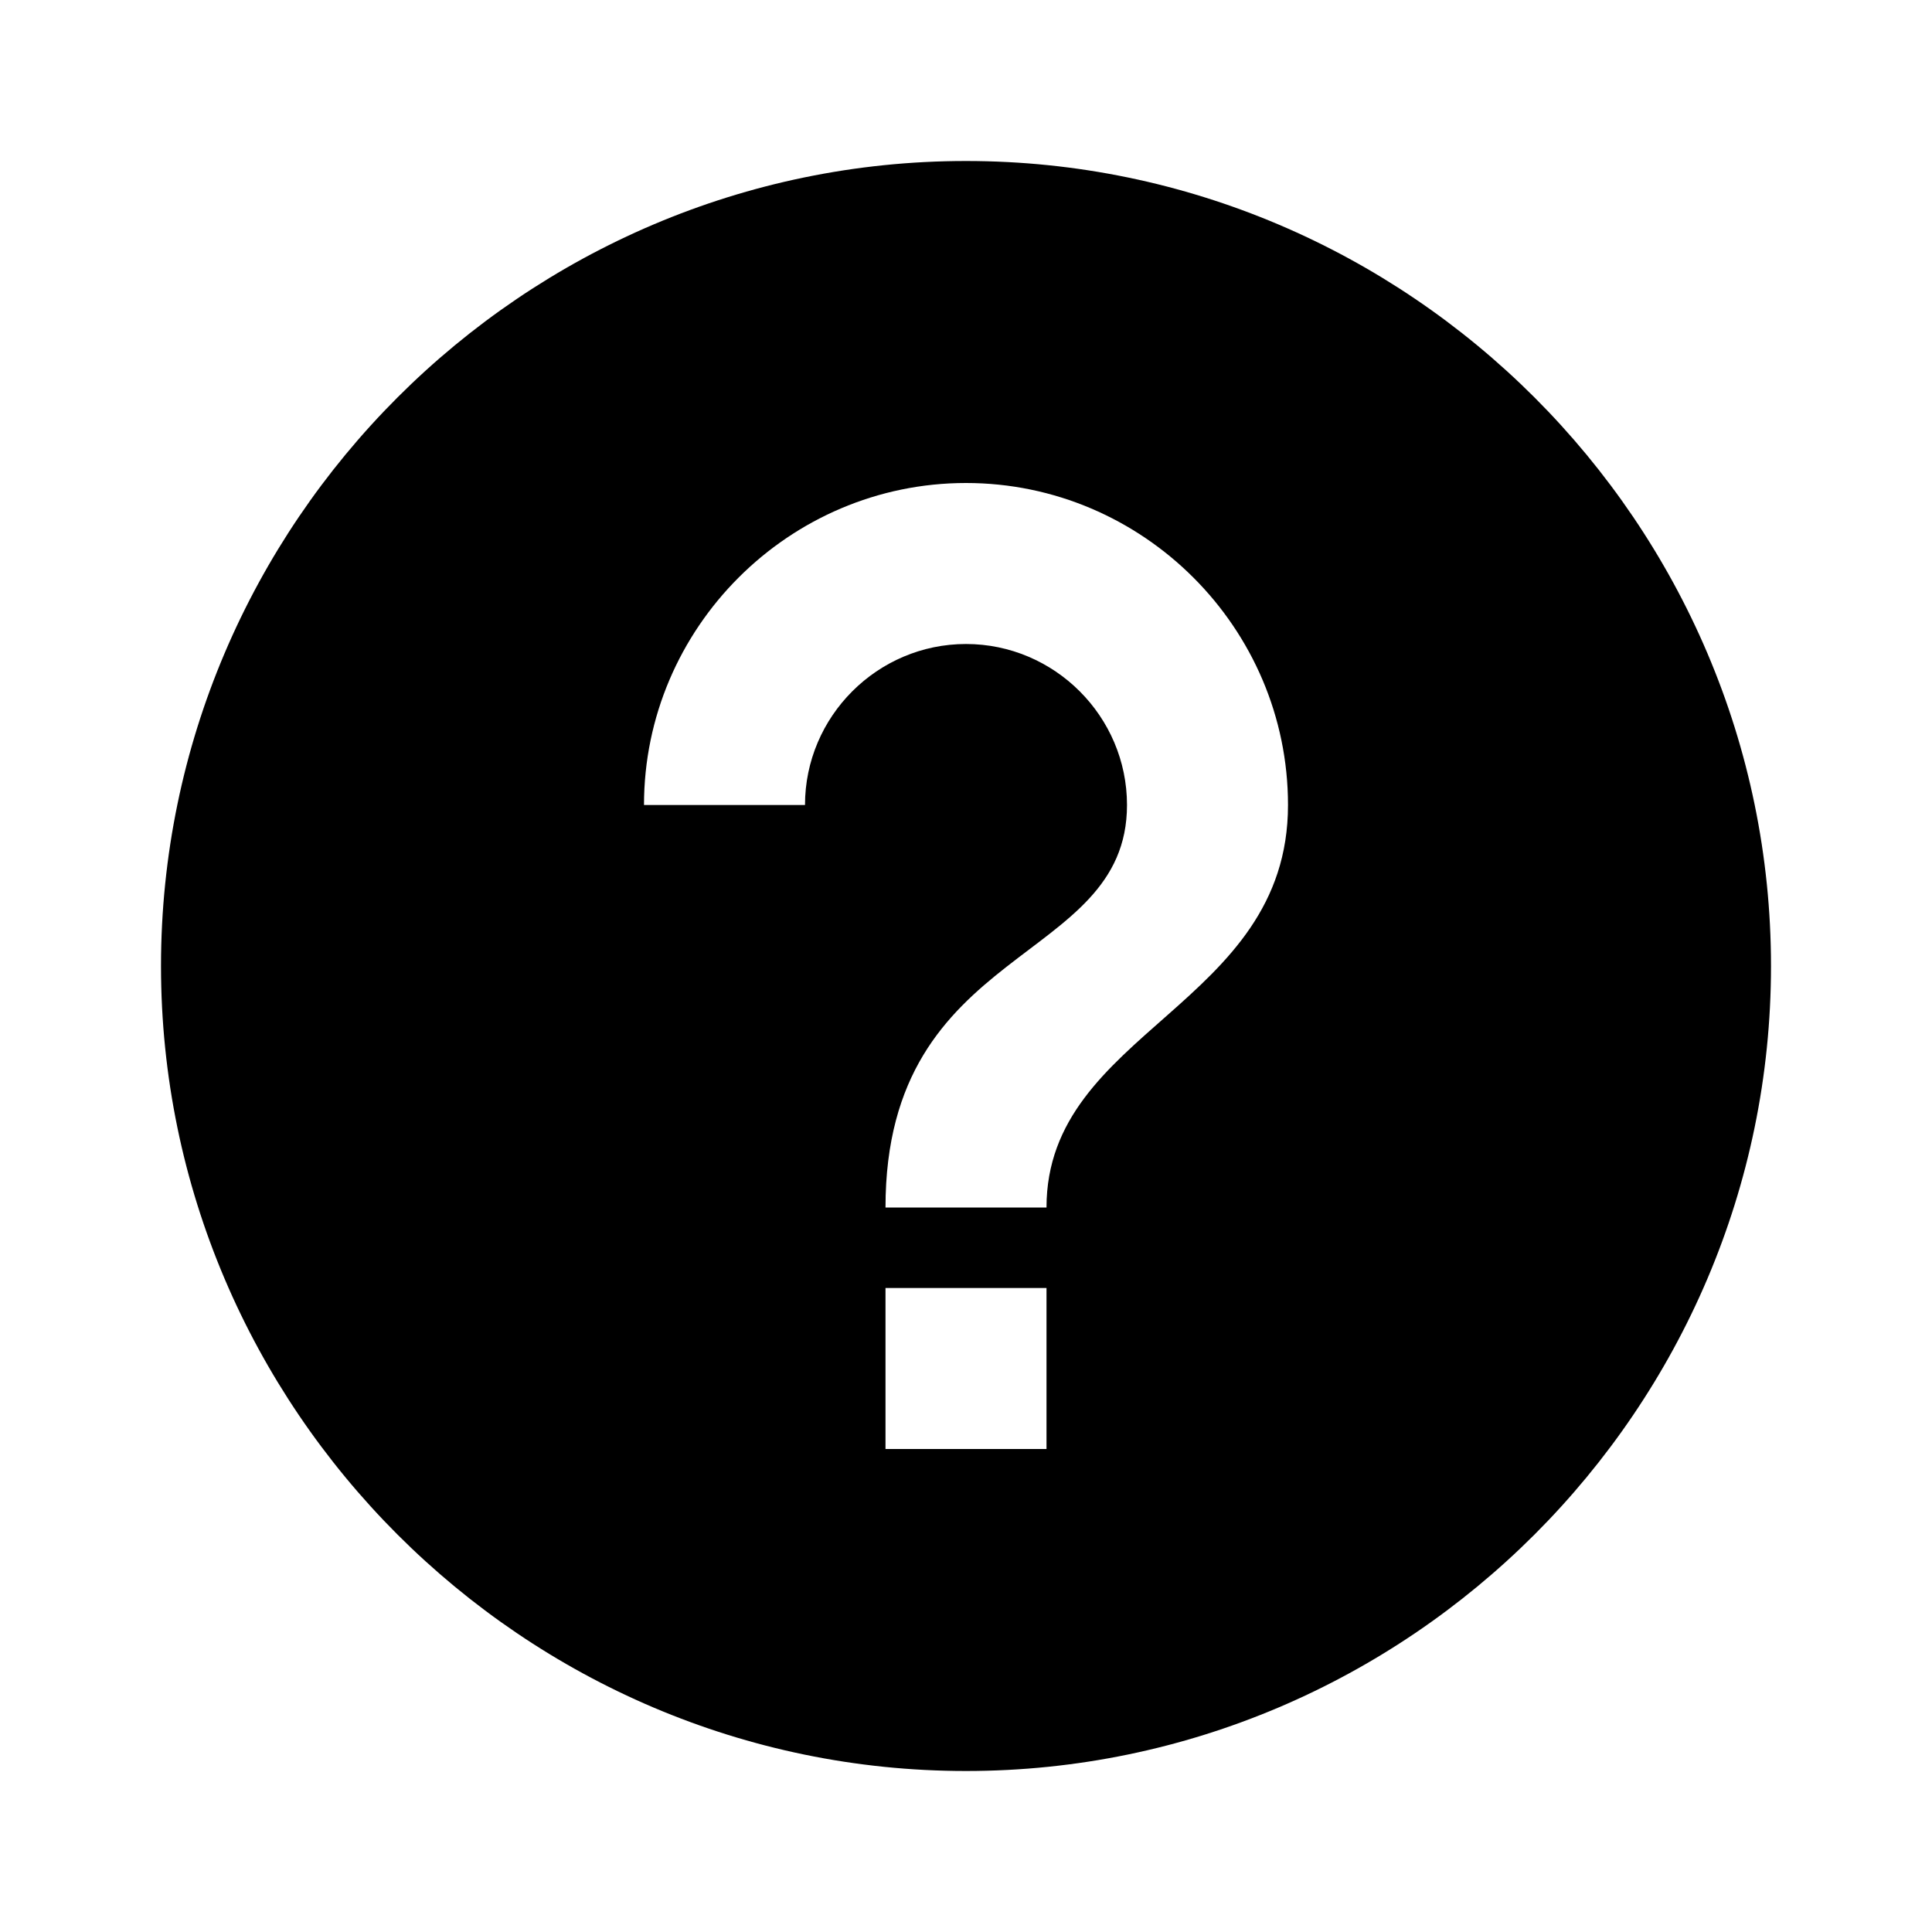
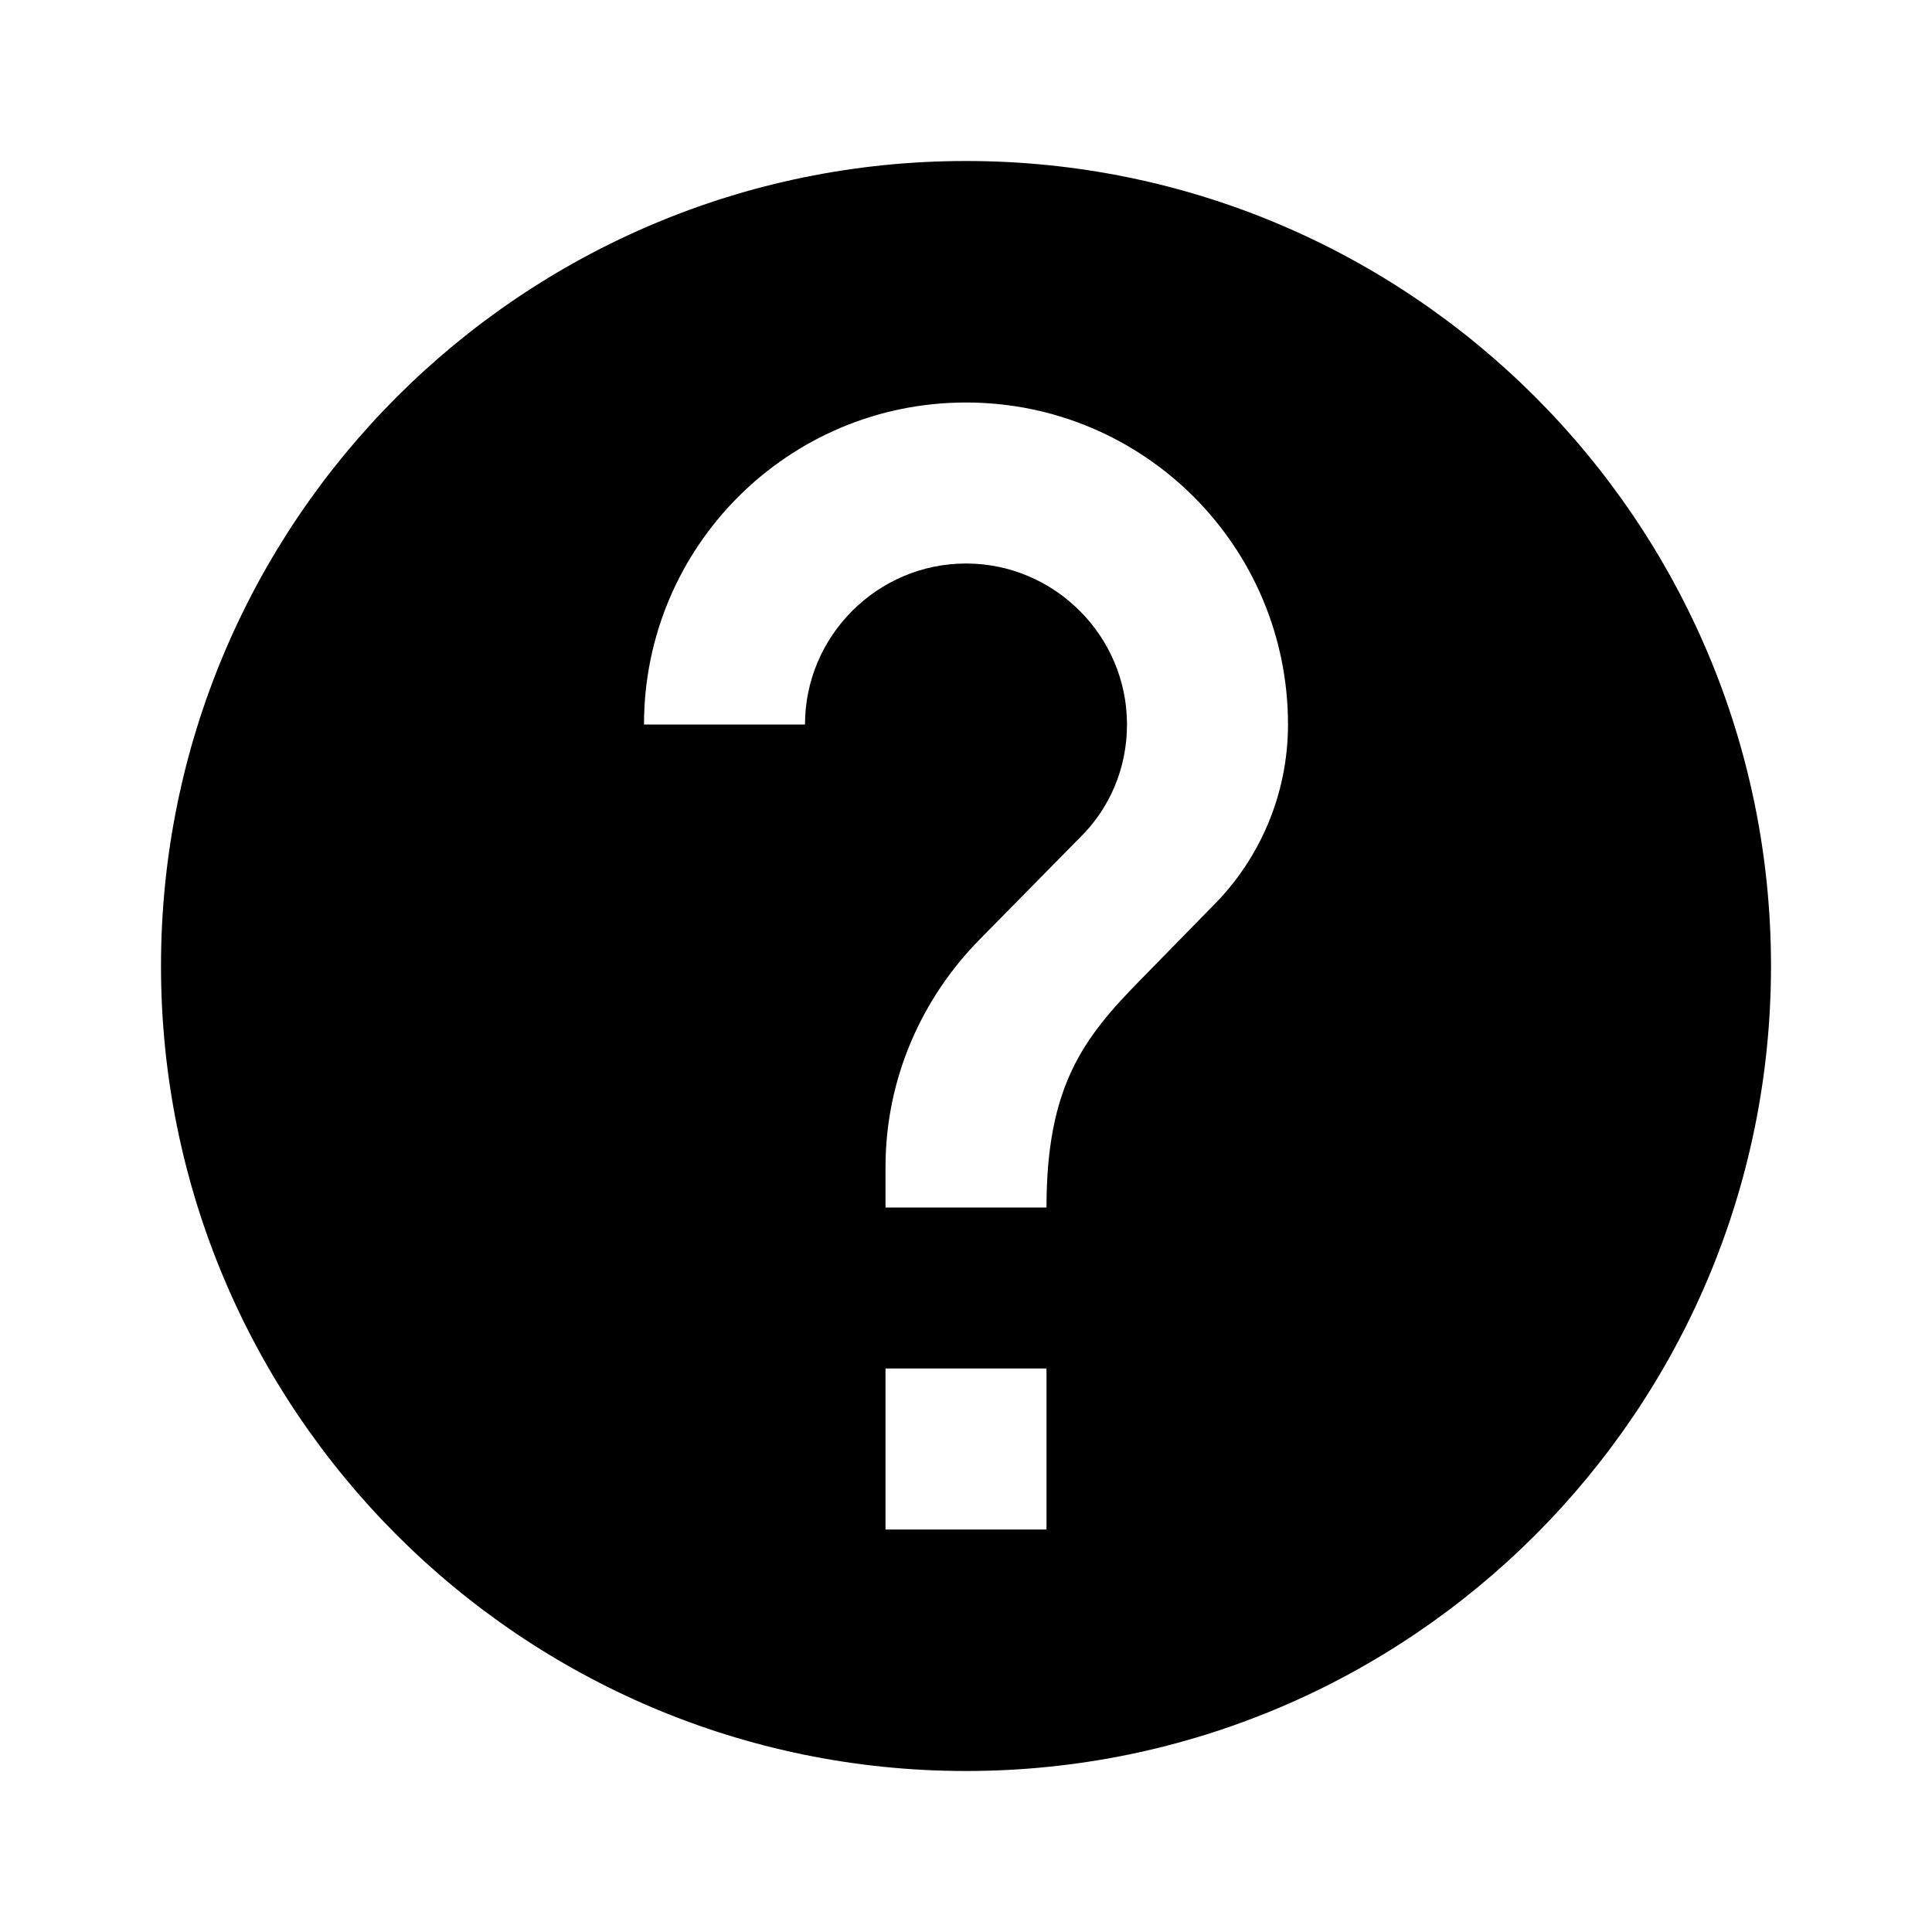
<svg xmlns="http://www.w3.org/2000/svg" version="1.1" width="24" height="24" viewBox="0 0 24 24">
-   <path id="Path" d="M12,2C6.5,2,2,6.5,2,12s4.5,10,10,10s10-4.5,10-10S17.5,2,12,2z M13,18h-2v-2h2V18z M13,15h-2c0-3.3,3-3,3-5  c0-1.1-0.9-2-2-2s-2,0.9-2,2H8c0-2.2,1.8-4,4-4s4,1.8,4,4C16,12.5,13,12.8,13,15z" />
+   <path d="M12 2C6.48 2 2 6.48 2 12s4.48 10 10 10 10-4.48 10-10S17.52 2 12 2zm1 17h-2v-2h2v2zm2.07-7.75l-.9.92C13.45 12.9 13 13.5 13 15h-2v-.5c0-1.1.45-2.1 1.17-2.83l1.24-1.26c.37-.36.59-.86.59-1.41 0-1.1-.9-2-2-2s-2 .9-2 2H8c0-2.21 1.79-4 4-4s4 1.79 4 4c0 .88-.36 1.68-.93 2.25z" />
</svg>
